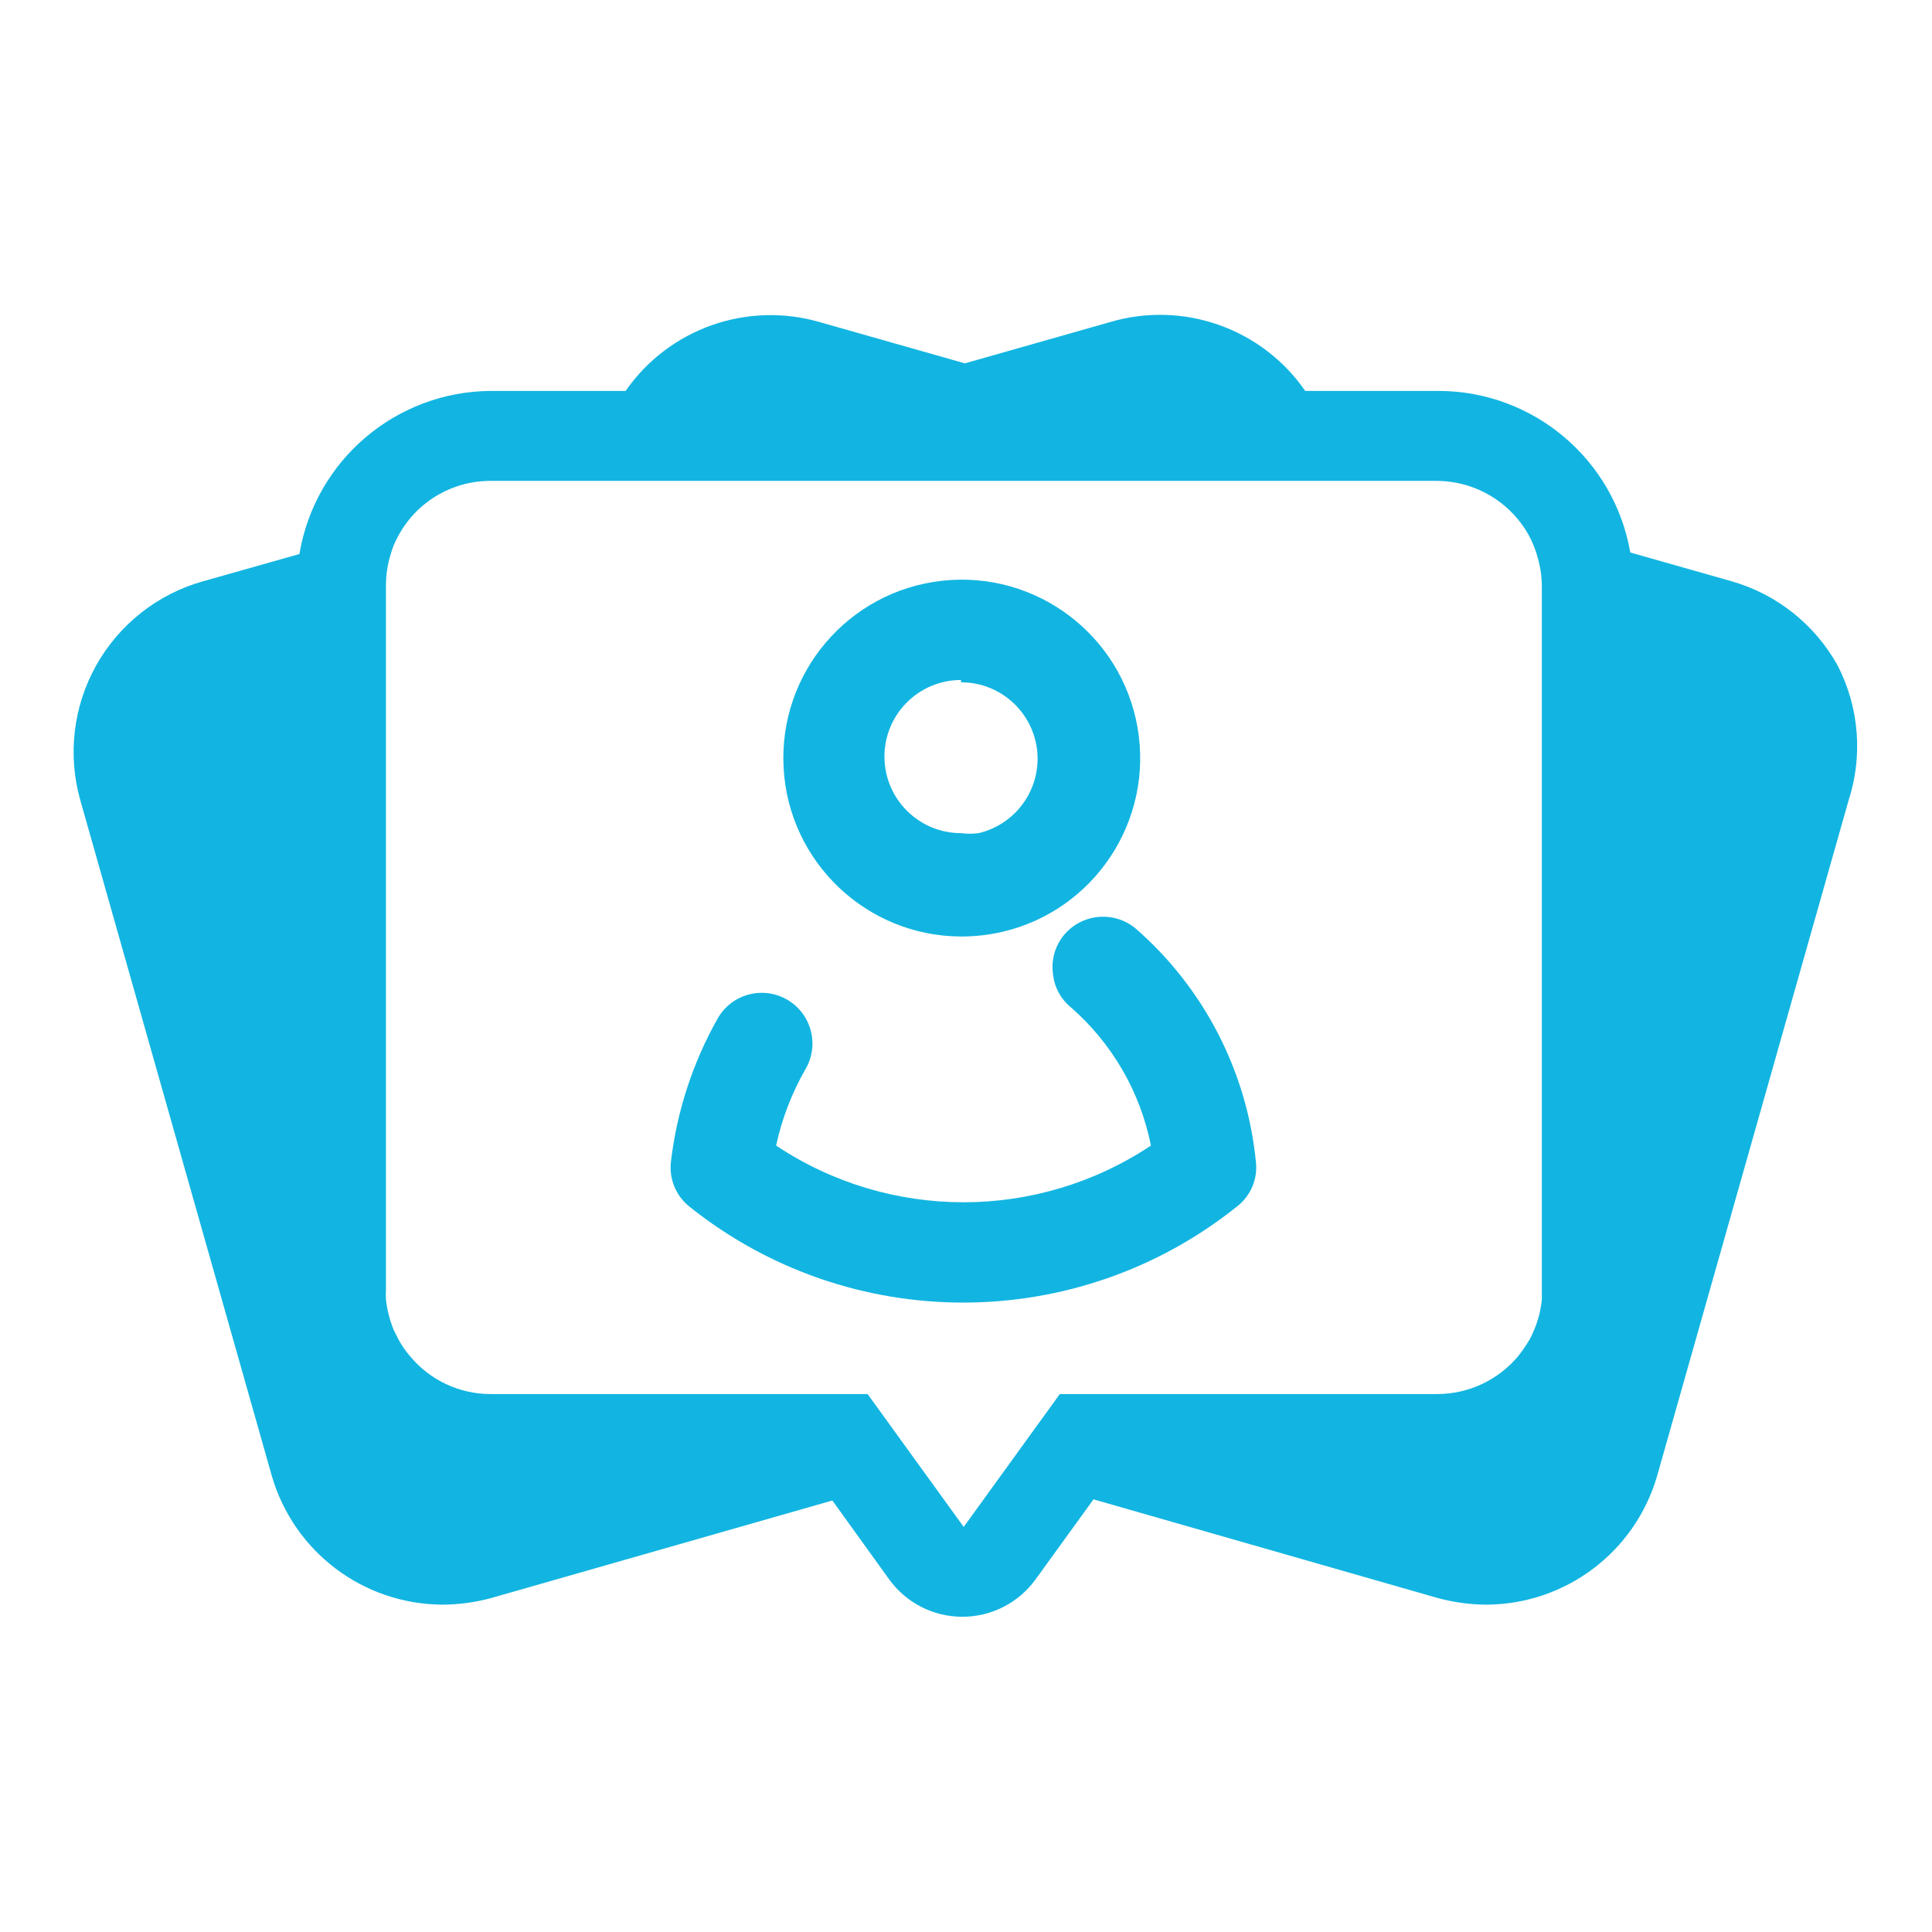
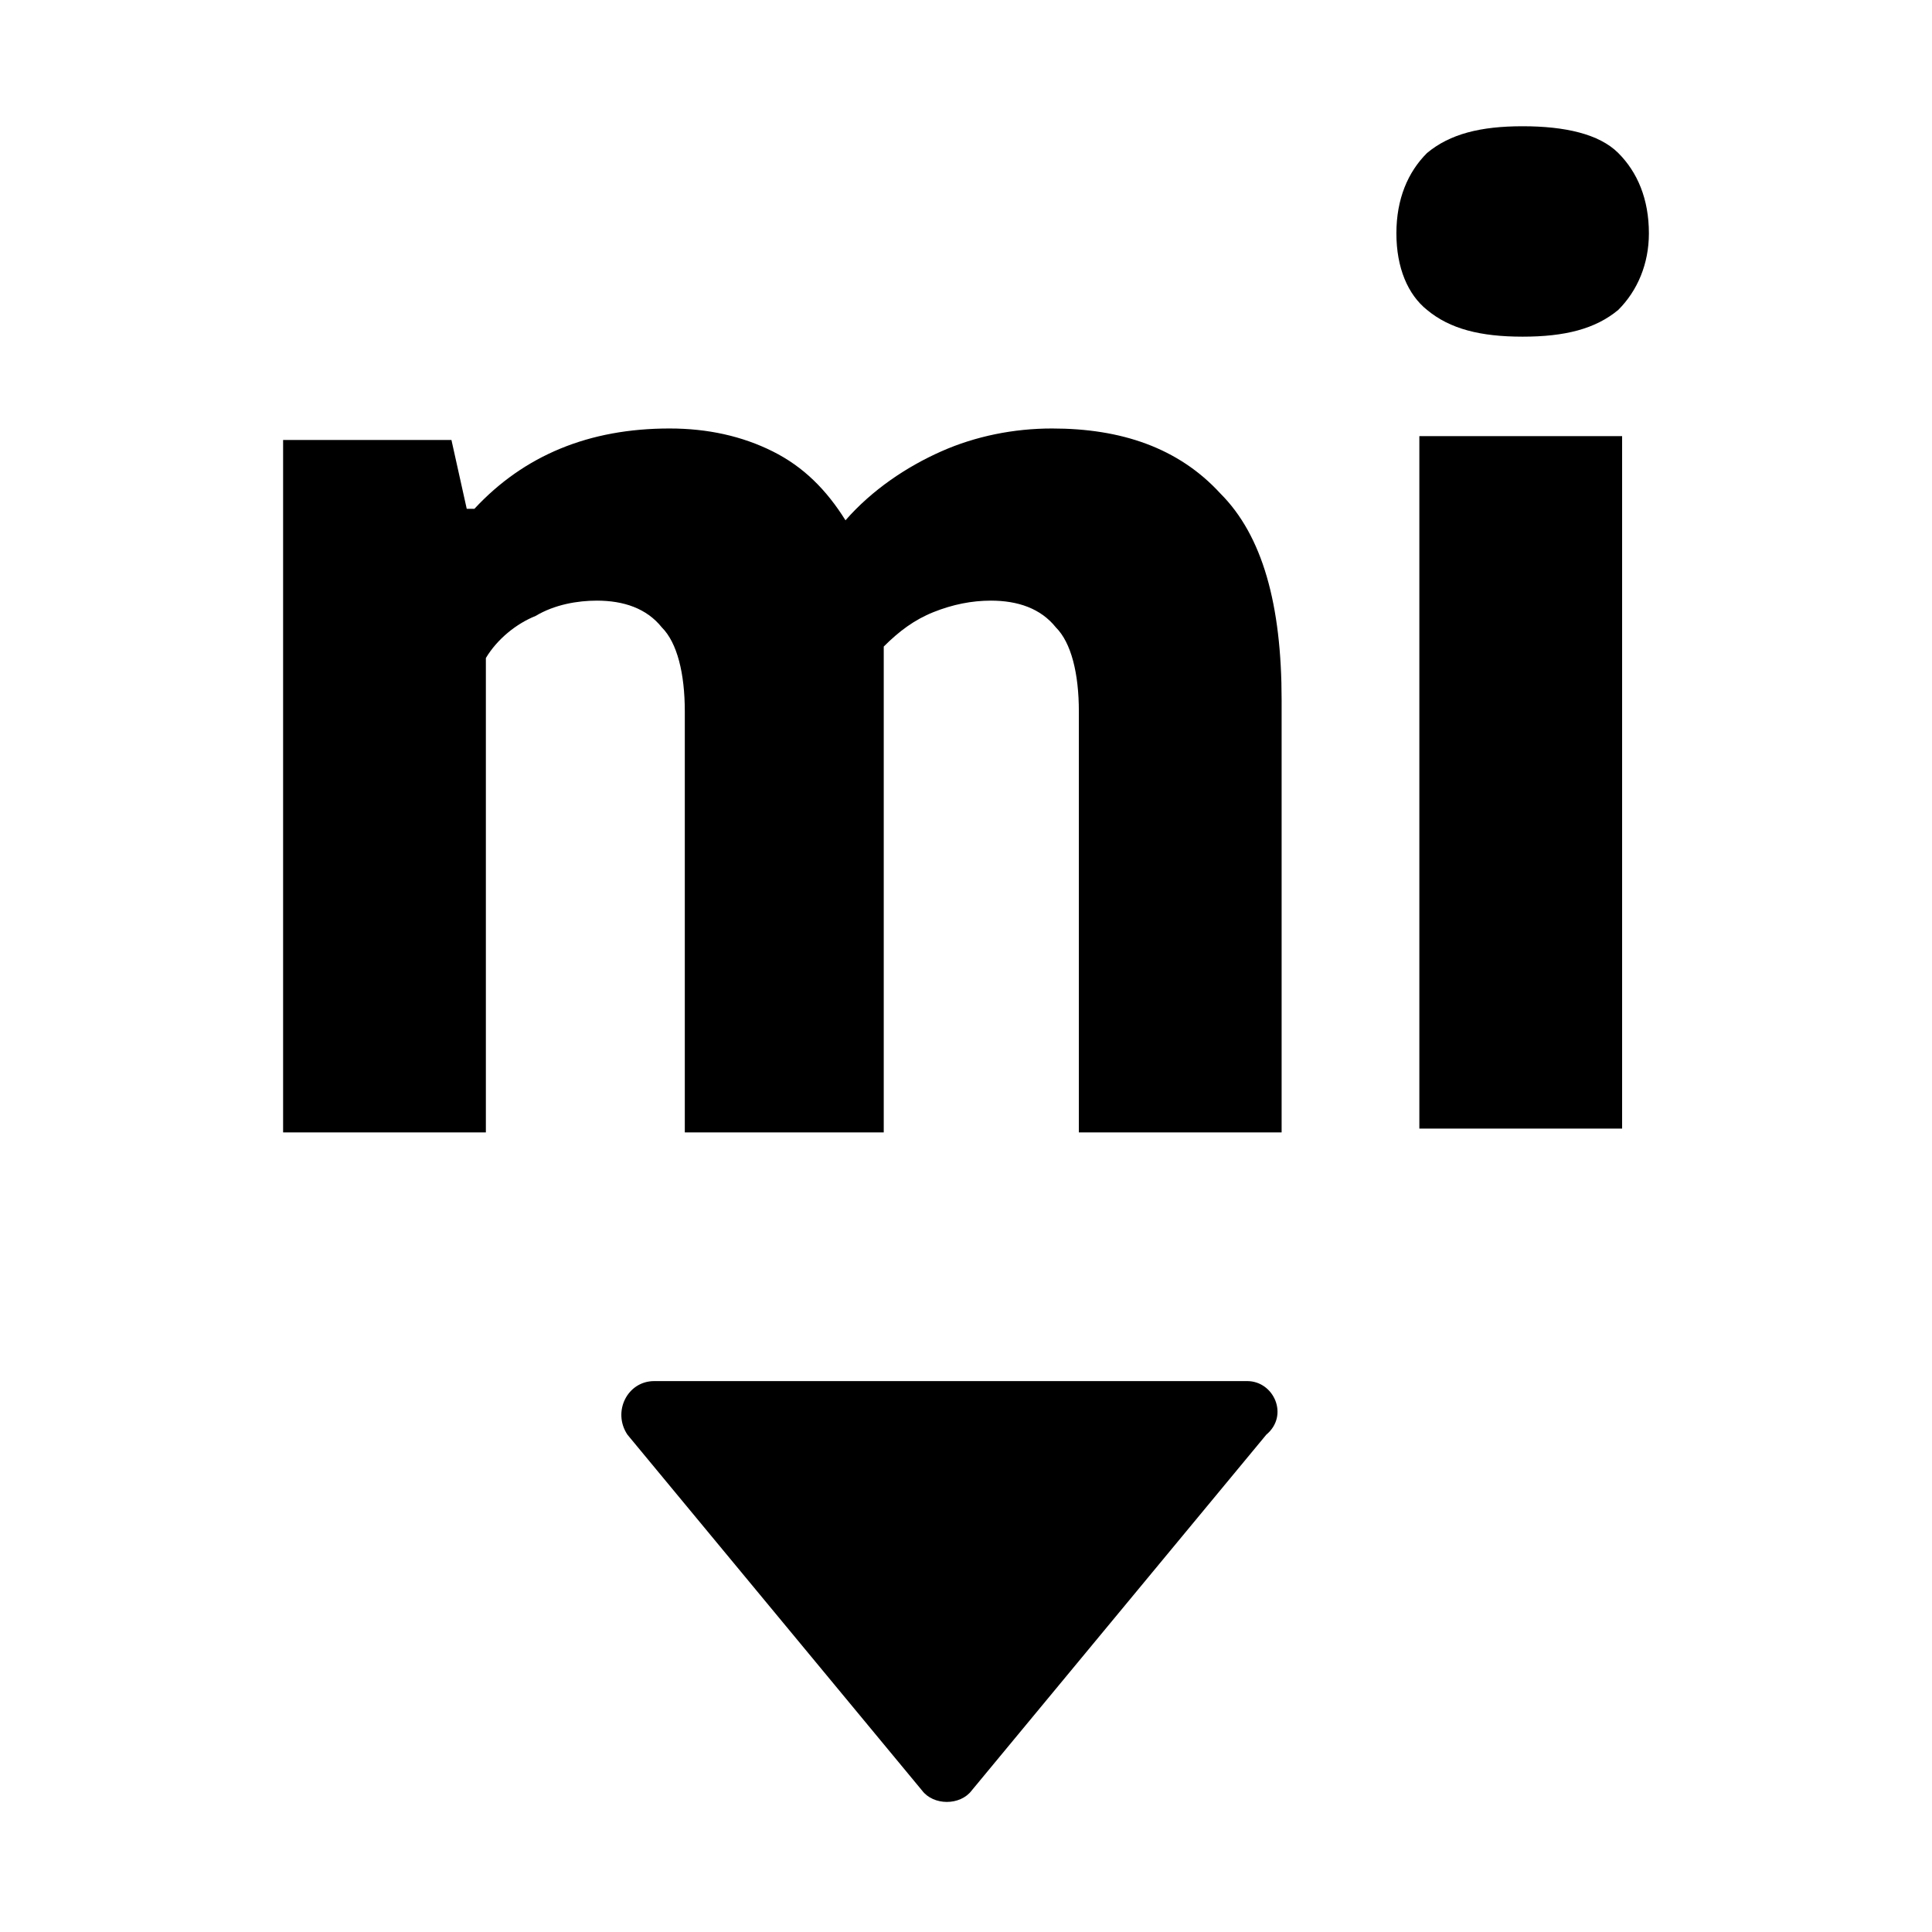
- <svg xmlns="http://www.w3.org/2000/svg" id="Layer_1" data-name="Layer 1" viewBox="0 0 50.46 50.46">
-   <defs>
-     <style>.cls-1{fill:#12b5e1;}</style>
-   </defs>
-   <path class="cls-1" d="M48,17.39a4.62,4.62,0,0,0-2.78-2.21l-2.64-.75a5.09,5.09,0,0,0-5-4.22H34.09A4.61,4.61,0,0,0,29,8.41l-3.8,1.08-3.8-1.08a4.61,4.61,0,0,0-5.06,1.8H12.82a5.1,5.1,0,0,0-5,4.26l-2.51.71A4.63,4.63,0,0,0,2.1,20.91l5,17.64a4.66,4.66,0,0,0,4.45,3.36,4.92,4.92,0,0,0,1.27-.17l8.92-2.55,1.49,2.07a2.36,2.36,0,0,0,3.81,0l1.52-2.1,9,2.58a4.92,4.92,0,0,0,1.27.17,4.66,4.66,0,0,0,4.45-3.36l5-17.64A4.6,4.6,0,0,0,48,17.39ZM40.27,33.66h0c0,.09,0,.18,0,.28a2.7,2.7,0,0,1-.2.79,2.56,2.56,0,0,1-.11.24,4.27,4.27,0,0,1-.3.44,2.76,2.76,0,0,1-2.12,1H27.68l-2.51,3.47-2.51-3.47H12.82a2.73,2.73,0,0,1-2.12-1,2.45,2.45,0,0,1-.3-.44l-.12-.24a3.06,3.06,0,0,1-.2-.79,2.72,2.72,0,0,1,0-.28h0V15.31a2.76,2.76,0,0,1,.12-.82A2.13,2.13,0,0,1,10.4,14a2.73,2.73,0,0,1,2.42-1.44h24.7A2.76,2.76,0,0,1,39.94,14a2.65,2.65,0,0,1,.2.49,2.76,2.76,0,0,1,.13.82Z" />
-   <path class="cls-1" d="M25.1,24.46a4.81,4.81,0,0,0,1.07-.12,4.66,4.66,0,1,0-1.07.12Zm0-6.64a2,2,0,0,1,2,2,2,2,0,0,1-1.54,1.94,1.75,1.75,0,0,1-.46,0,2,2,0,0,1,0-4Z" />
-   <path class="cls-1" d="M29.66,24.25a1.33,1.33,0,0,0-1.87.17,1.31,1.31,0,0,0-.29,1,1.29,1.29,0,0,0,.47.89,6.47,6.47,0,0,1,2.09,3.61,8.83,8.83,0,0,1-9.79,0,7,7,0,0,1,.77-2,1.32,1.32,0,0,0-2.29-1.33,10,10,0,0,0-1.23,3.78A1.31,1.31,0,0,0,18,31.51a11.45,11.45,0,0,0,14.31,0,1.29,1.29,0,0,0,.49-1.18A9.29,9.29,0,0,0,29.66,24.25Z" />
+ <svg xmlns="http://www.w3.org/2000/svg" version="1.1" id="Layer_1" x="0px" y="0px" viewBox="0 0 50.5 50.5" style="enable-background:new 0 0 50.5 50.5;" xml:space="preserve">
+   <g>
+     <path d="M27.5,11.2c-1,0-2,0.2-2.9,0.6c-0.9,0.4-1.8,1-2.5,1.8c-0.5-0.8-1.1-1.4-1.9-1.8c-0.8-0.4-1.7-0.6-2.7-0.6   c-2.1,0-3.8,0.7-5.1,2.1h-0.2l-0.4-1.8H7.4v18.1h5.3V17.2c0.3-0.5,0.8-0.9,1.3-1.1c0.5-0.3,1.1-0.4,1.6-0.4c0.7,0,1.3,0.2,1.7,0.7   c0.4,0.4,0.6,1.2,0.6,2.2v11h5.2V18.1c0-0.4,0-0.8,0-1.2c0.4-0.4,0.8-0.7,1.3-0.9s1-0.3,1.5-0.3c0.7,0,1.3,0.2,1.7,0.7   c0.4,0.4,0.6,1.2,0.6,2.2v11h5.3V18.3c0-2.5-0.5-4.3-1.6-5.4C30.8,11.7,29.3,11.2,27.5,11.2z" />
+     <path d="M39.8,8.8c1.1,0,1.9-0.2,2.5-0.7c0.5-0.5,0.8-1.2,0.8-2c0-0.9-0.3-1.6-0.8-2.1c-0.5-0.5-1.4-0.7-2.5-0.7   c-1.1,0-1.9,0.2-2.5,0.7c-0.5,0.5-0.8,1.2-0.8,2.1c0,0.9,0.3,1.6,0.8,2C37.9,8.6,38.7,8.8,39.8,8.8z" />
+     <rect x="37.1" y="11.4" width="5.3" height="18.1" />
+     <path d="M32.6,36.1H17.1c-0.7,0-1.1,0.8-0.7,1.4l7.7,9.3c0.3,0.4,1,0.4,1.3,0l7.7-9.3C33.7,37,33.3,36.1,32.6,36.1z" />
+   </g>
</svg>
